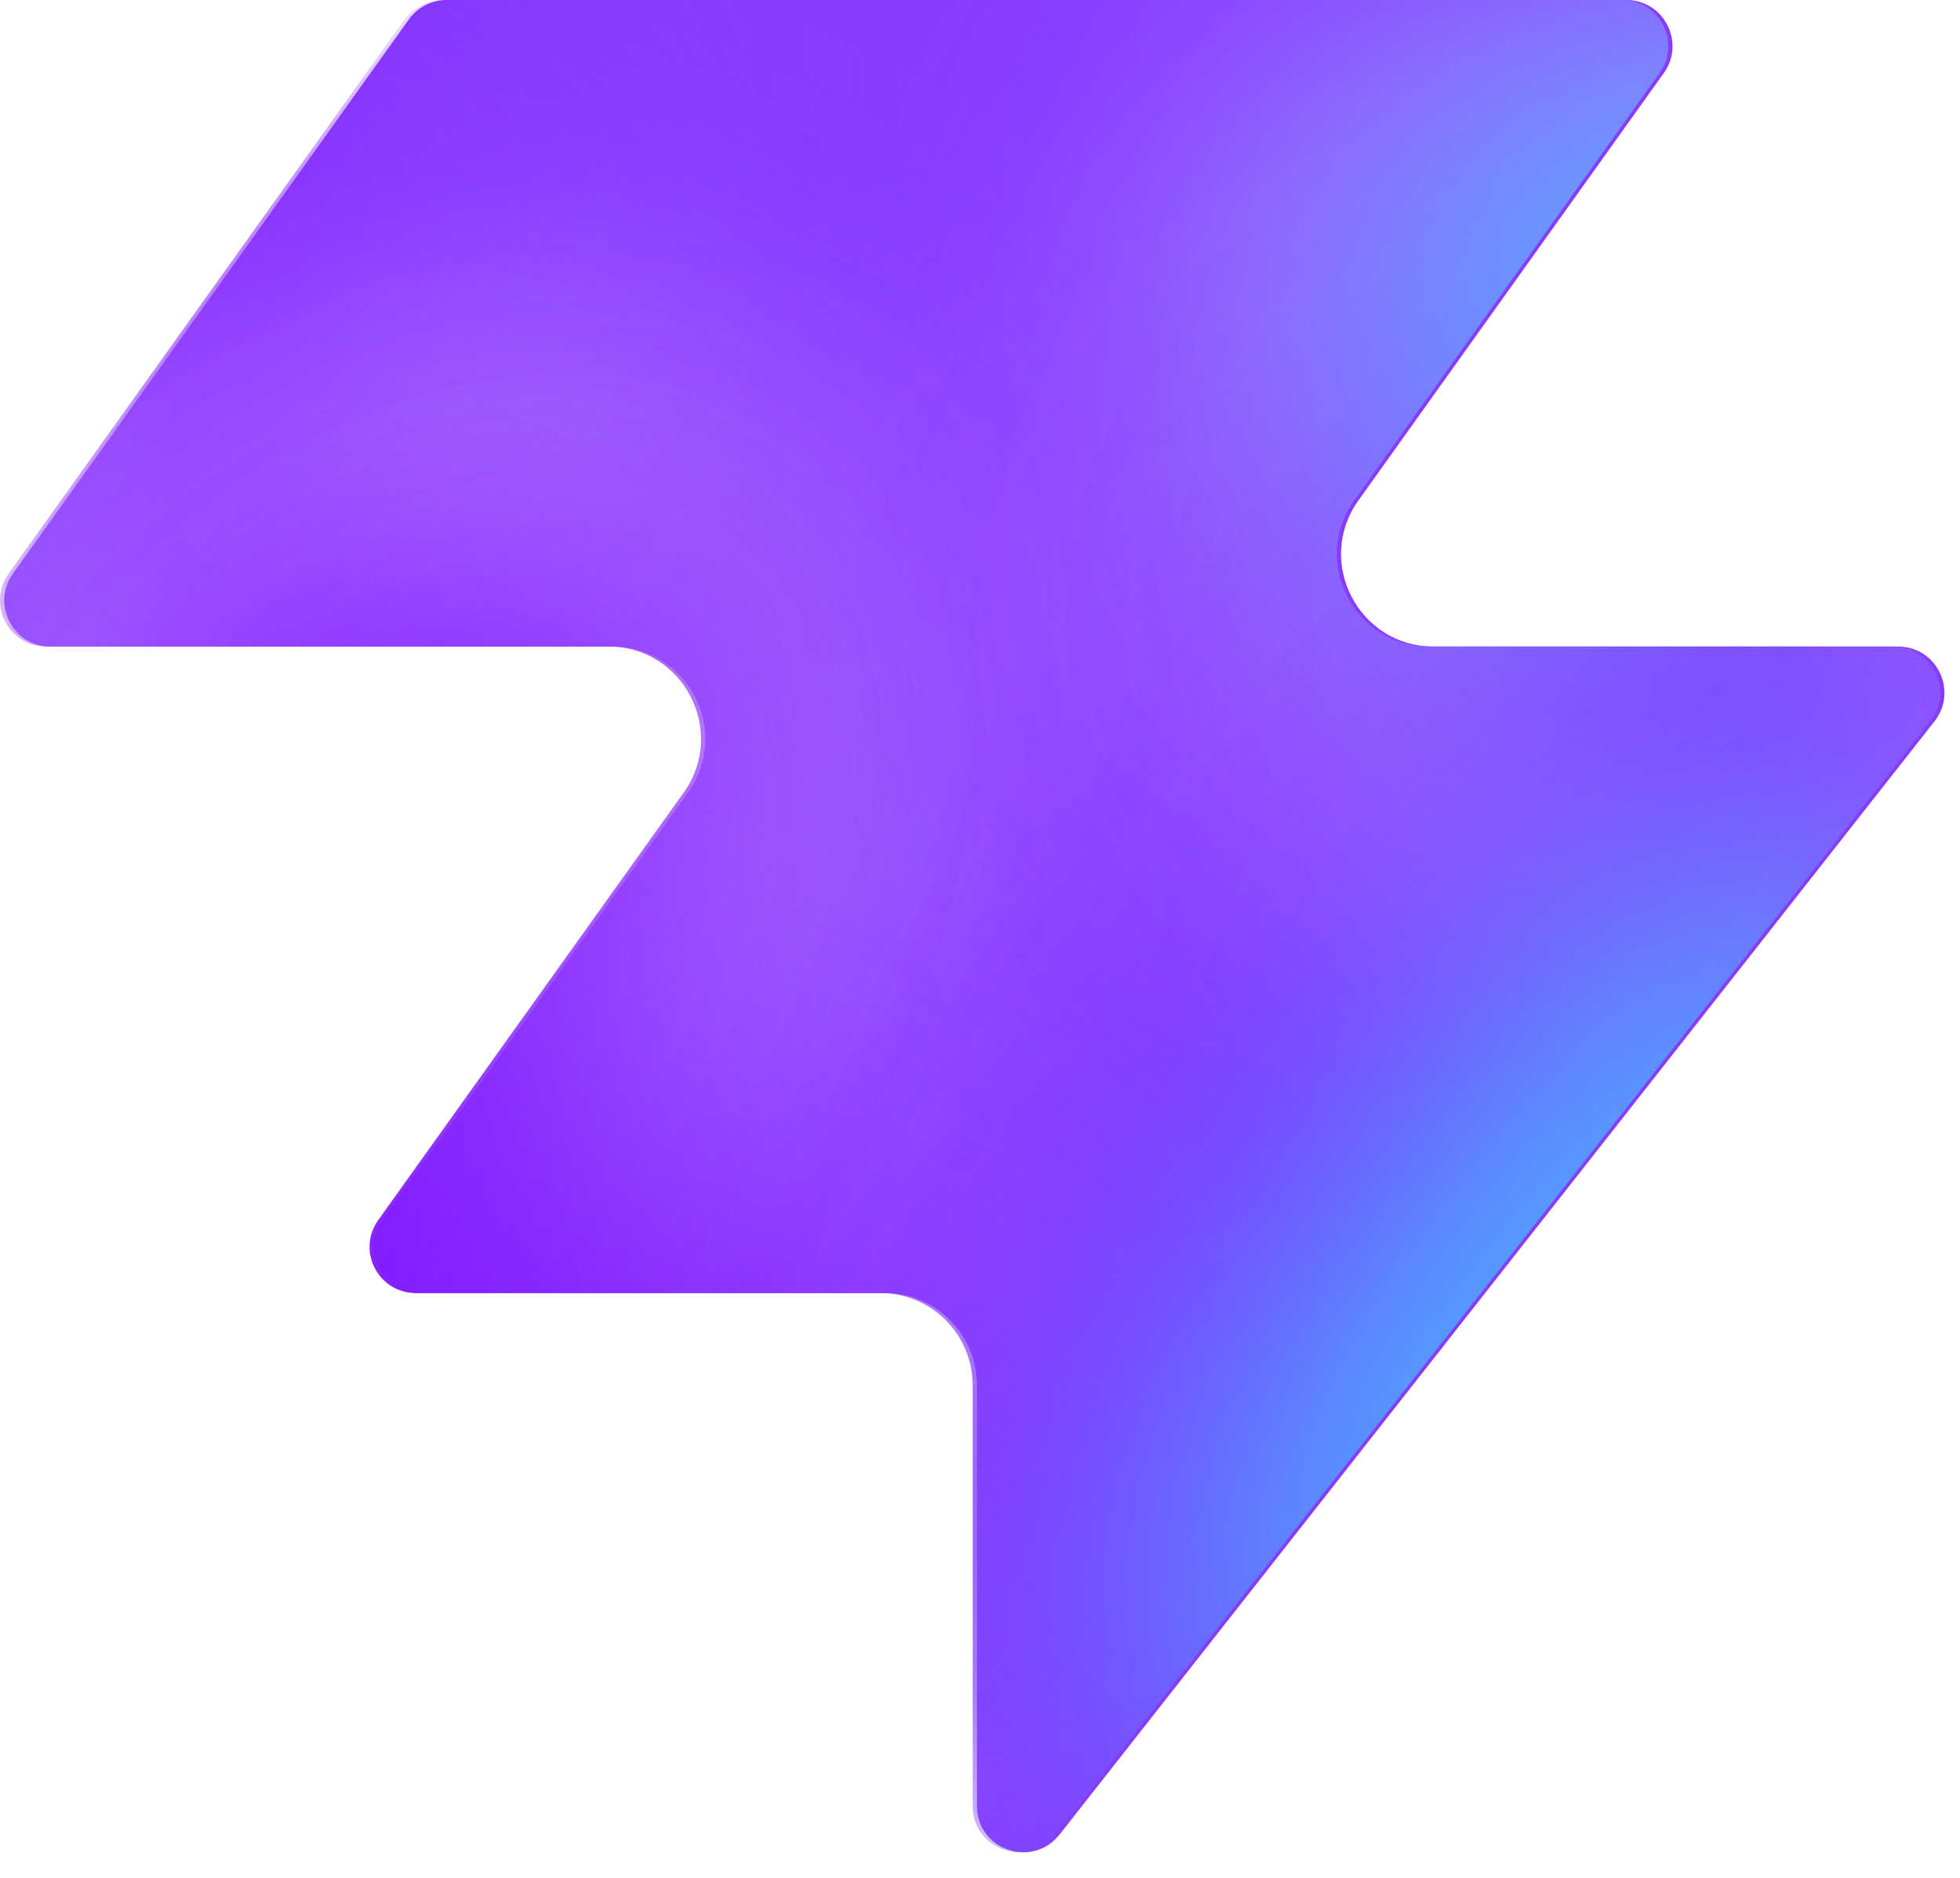
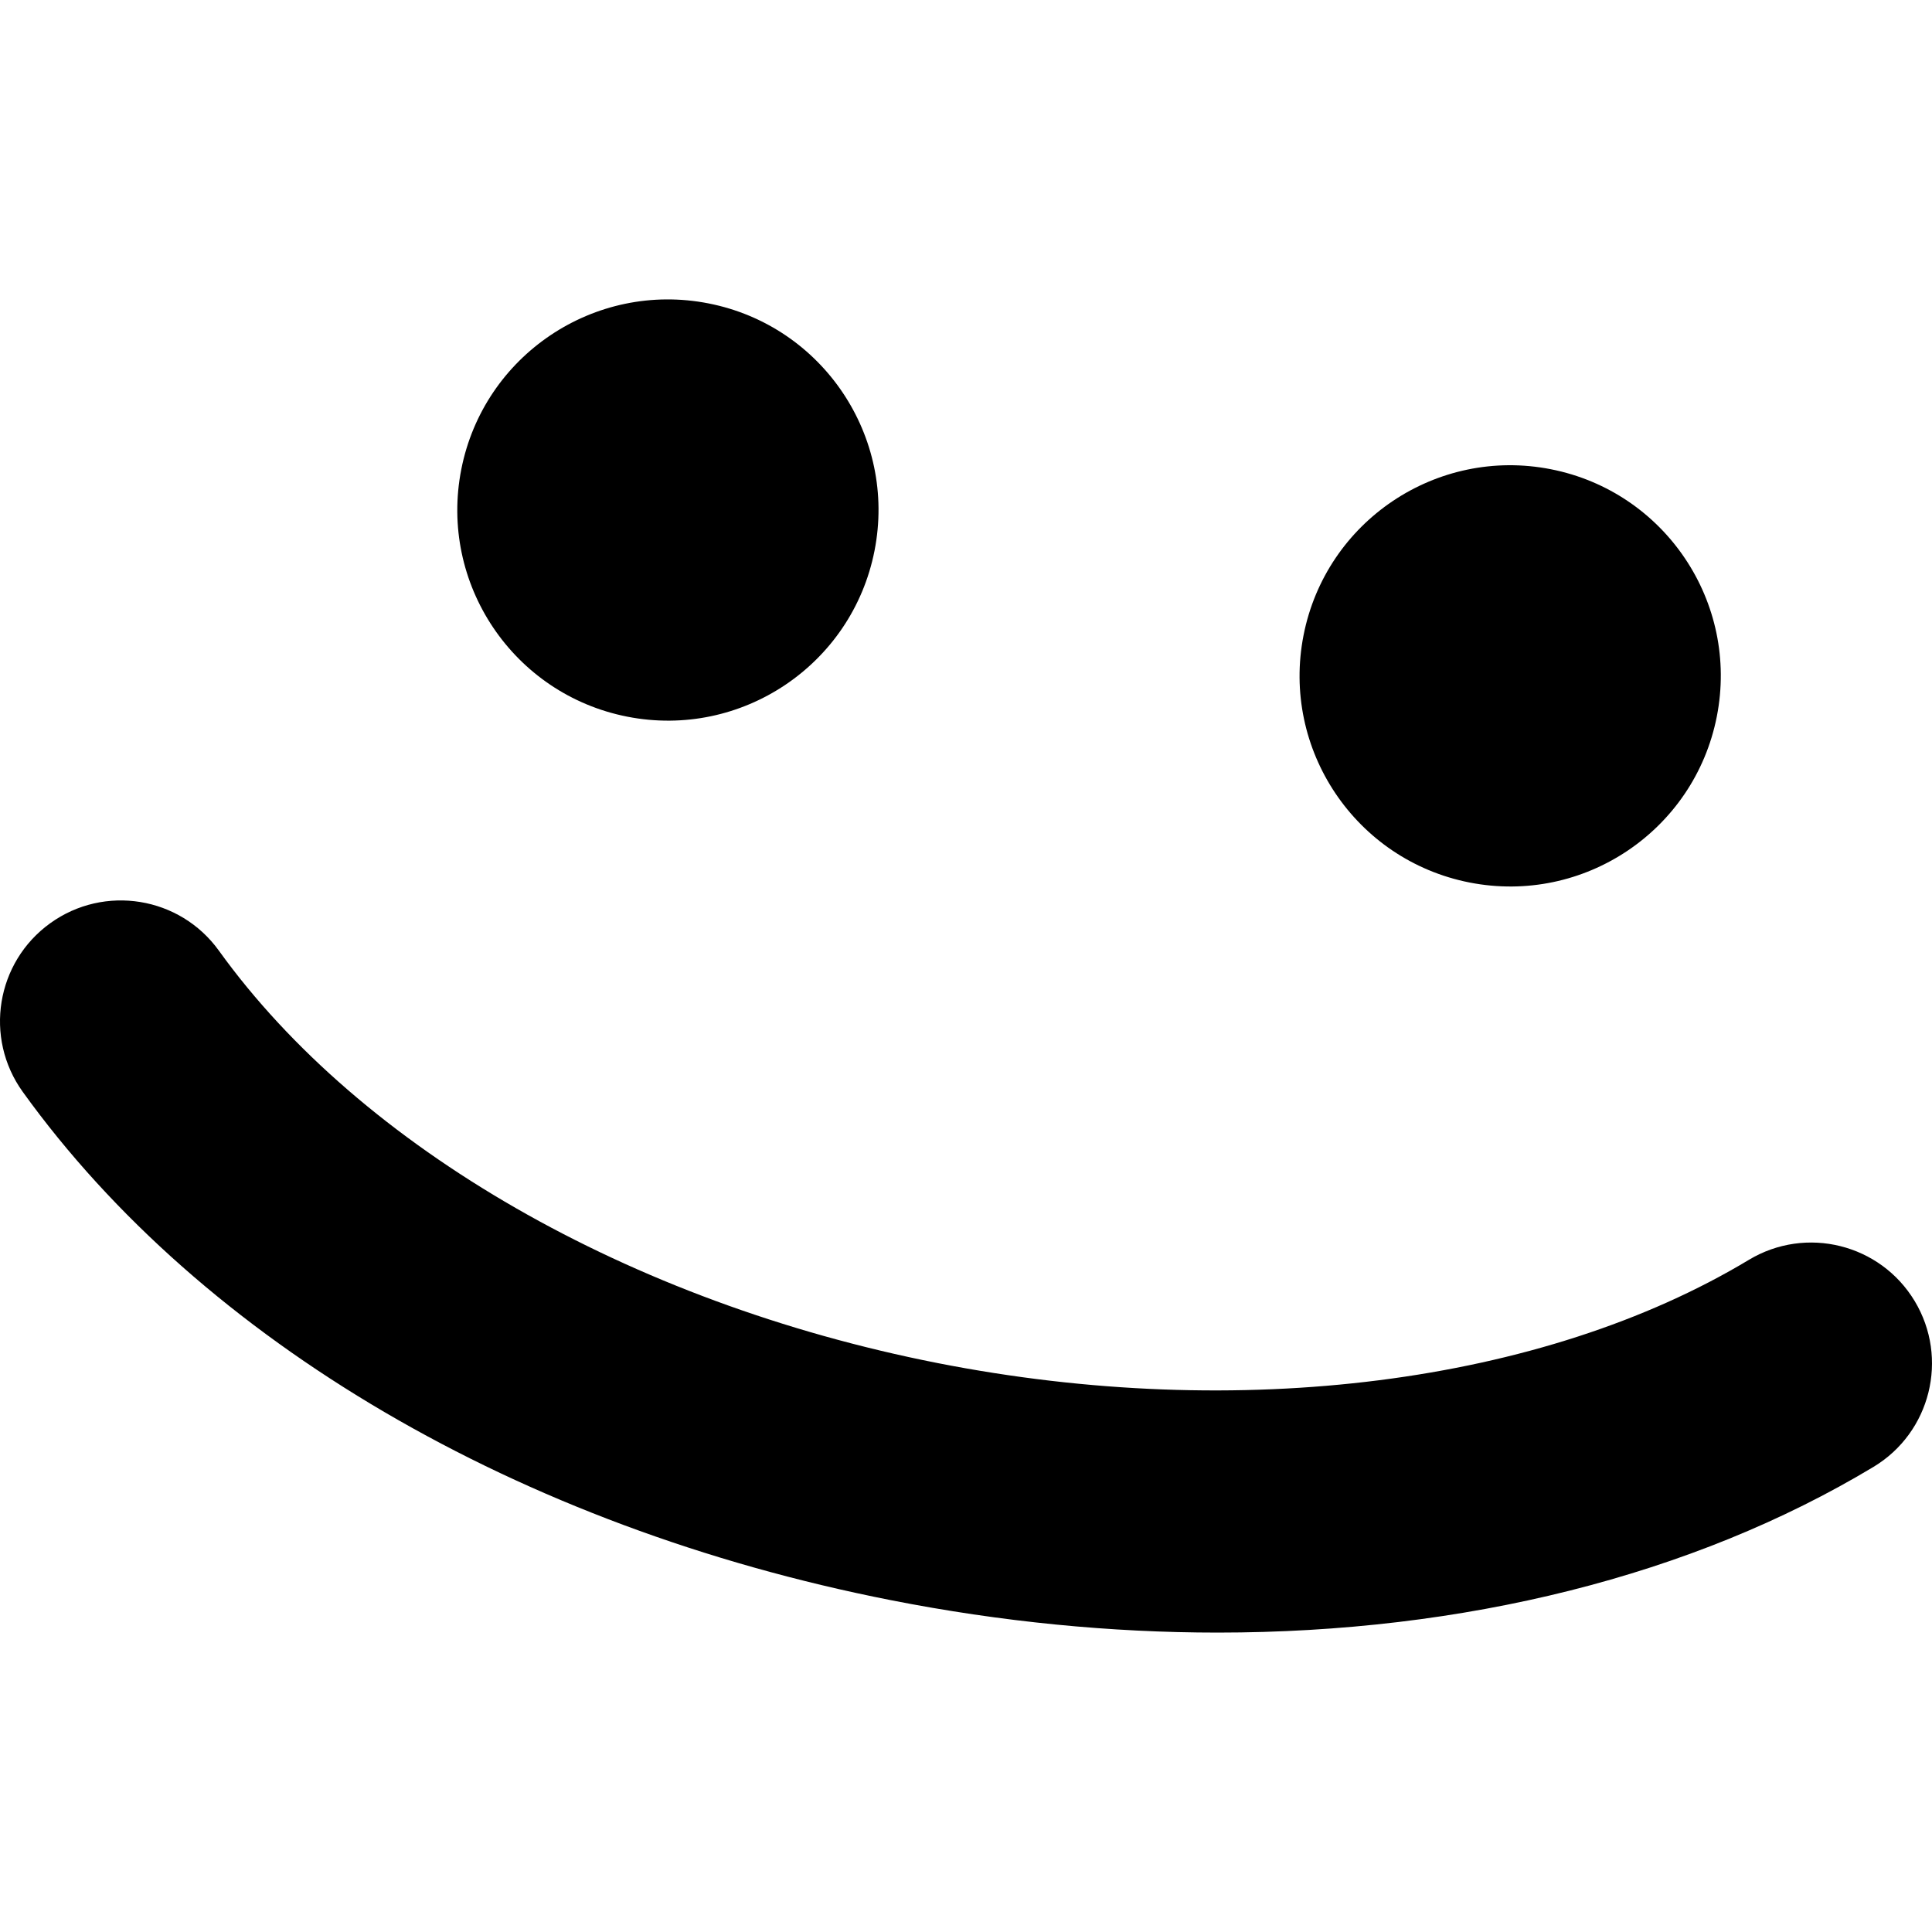
- <svg xmlns="http://www.w3.org/2000/svg" width="48" height="46" fill="none" viewBox="0 0 48 46">
-   <path fill="#863bff" d="M25.946 44.938c-.664.845-2.021.375-2.021-.698V33.937a2.26 2.26 0 0 0-2.262-2.262H10.287c-.92 0-1.456-1.04-.92-1.788l7.48-10.471c1.07-1.497 0-3.578-1.842-3.578H1.237c-.92 0-1.456-1.04-.92-1.788L10.013.474c.214-.297.556-.474.92-.474h28.894c.92 0 1.456 1.04.92 1.788l-7.48 10.471c-1.07 1.498 0 3.579 1.842 3.579h11.377c.943 0 1.473 1.088.89 1.83L25.947 44.94z" style="fill:#863bff;fill:color(display-p3 .525 .23 1);fill-opacity:1" />
-   <mask id="a" width="48" height="46" x="0" y="0" maskUnits="userSpaceOnUse" style="mask-type:alpha">
-     <path fill="#000" d="M25.842 44.938c-.664.844-2.021.375-2.021-.698V33.937a2.26 2.26 0 0 0-2.262-2.262H10.183c-.92 0-1.456-1.04-.92-1.788l7.48-10.471c1.07-1.498 0-3.579-1.842-3.579H1.133c-.92 0-1.456-1.04-.92-1.787L9.91.473c.214-.297.556-.474.92-.474h28.894c.92 0 1.456 1.04.92 1.788l-7.48 10.471c-1.07 1.498 0 3.578 1.842 3.578h11.377c.943 0 1.473 1.088.89 1.832L25.843 44.94z" style="fill:#000;fill-opacity:1" />
-   </mask>
-   <g mask="url(#a)">
-     <g filter="url(#b)">
-       <ellipse cx="5.508" cy="14.704" fill="#ede6ff" rx="5.508" ry="14.704" style="fill:#ede6ff;fill:color(display-p3 .927 .903 1);fill-opacity:1" transform="matrix(.00324 1 1 -.00324 -4.47 31.516)" />
-     </g>
-     <g filter="url(#c)">
-       <ellipse cx="10.399" cy="29.851" fill="#ede6ff" rx="10.399" ry="29.851" style="fill:#ede6ff;fill:color(display-p3 .927 .903 1);fill-opacity:1" transform="matrix(.00324 1 1 -.00324 -39.328 7.883)" />
-     </g>
-     <g filter="url(#d)">
-       <ellipse cx="5.508" cy="30.487" fill="#7e14ff" rx="5.508" ry="30.487" style="fill:#7e14ff;fill:color(display-p3 .492 .077 1);fill-opacity:1" transform="rotate(89.814 -25.913 -14.639)scale(1 -1)" />
-     </g>
-     <g filter="url(#e)">
-       <ellipse cx="5.508" cy="30.599" fill="#7e14ff" rx="5.508" ry="30.599" style="fill:#7e14ff;fill:color(display-p3 .492 .077 1);fill-opacity:1" transform="rotate(89.814 -32.644 -3.334)scale(1 -1)" />
-     </g>
-     <g filter="url(#f)">
-       <ellipse cx="5.508" cy="30.599" fill="#7e14ff" rx="5.508" ry="30.599" style="fill:#7e14ff;fill:color(display-p3 .492 .077 1);fill-opacity:1" transform="matrix(.00324 1 1 -.00324 -34.34 30.47)" />
-     </g>
-     <g filter="url(#g)">
-       <ellipse cx="14.072" cy="22.078" fill="#ede6ff" rx="14.072" ry="22.078" style="fill:#ede6ff;fill:color(display-p3 .927 .903 1);fill-opacity:1" transform="rotate(93.35 24.506 48.493)scale(-1 1)" />
-     </g>
-     <g filter="url(#h)">
-       <ellipse cx="3.47" cy="21.501" fill="#7e14ff" rx="3.47" ry="21.501" style="fill:#7e14ff;fill:color(display-p3 .492 .077 1);fill-opacity:1" transform="rotate(89.009 28.708 47.59)scale(-1 1)" />
-     </g>
-     <g filter="url(#i)">
-       <ellipse cx="3.47" cy="21.501" fill="#7e14ff" rx="3.47" ry="21.501" style="fill:#7e14ff;fill:color(display-p3 .492 .077 1);fill-opacity:1" transform="rotate(89.009 28.708 47.59)scale(-1 1)" />
-     </g>
-     <g filter="url(#j)">
-       <ellipse cx=".387" cy="8.972" fill="#7e14ff" rx="4.407" ry="29.108" style="fill:#7e14ff;fill:color(display-p3 .492 .077 1);fill-opacity:1" transform="rotate(39.51 .387 8.972)" />
-     </g>
-     <g filter="url(#k)">
-       <ellipse cx="47.523" cy="-6.092" fill="#7e14ff" rx="4.407" ry="29.108" style="fill:#7e14ff;fill:color(display-p3 .492 .077 1);fill-opacity:1" transform="rotate(37.892 47.523 -6.092)" />
-     </g>
-     <g filter="url(#l)">
-       <ellipse cx="41.412" cy="6.333" fill="#47bfff" rx="5.971" ry="9.665" style="fill:#47bfff;fill:color(display-p3 .28 .748 1);fill-opacity:1" transform="rotate(37.892 41.412 6.333)" />
-     </g>
-     <g filter="url(#m)">
-       <ellipse cx="-1.879" cy="38.332" fill="#7e14ff" rx="4.407" ry="29.108" style="fill:#7e14ff;fill:color(display-p3 .492 .077 1);fill-opacity:1" transform="rotate(37.892 -1.88 38.332)" />
-     </g>
-     <g filter="url(#n)">
-       <ellipse cx="-1.879" cy="38.332" fill="#7e14ff" rx="4.407" ry="29.108" style="fill:#7e14ff;fill:color(display-p3 .492 .077 1);fill-opacity:1" transform="rotate(37.892 -1.88 38.332)" />
-     </g>
-     <g filter="url(#o)">
-       <ellipse cx="35.651" cy="29.907" fill="#7e14ff" rx="4.407" ry="29.108" style="fill:#7e14ff;fill:color(display-p3 .492 .077 1);fill-opacity:1" transform="rotate(37.892 35.651 29.907)" />
-     </g>
-     <g filter="url(#p)">
-       <ellipse cx="38.418" cy="32.4" fill="#47bfff" rx="5.971" ry="15.297" style="fill:#47bfff;fill:color(display-p3 .28 .748 1);fill-opacity:1" transform="rotate(37.892 38.418 32.4)" />
-     </g>
+ <svg xmlns="http://www.w3.org/2000/svg" fill="#000000" height="800px" width="800px" version="1.1" id="Capa_1" viewBox="0 0 239.831 239.831" xml:space="preserve">
+   <g>
+     <path d="M237.683,161.513c-4.271-7.098-13.486-9.392-20.586-5.12c-25.596,15.399-63.248,20.187-100.725,12.81   c-38.199-7.52-71.543-26.656-89.197-51.187c-4.836-6.724-14.211-8.253-20.936-3.414c-6.725,4.839-8.252,14.213-3.414,20.937   c22.316,31.012,61.592,54.011,107.752,63.098c13.709,2.699,27.342,4.026,40.588,4.026c30.477,0,58.898-7.03,81.396-20.565   C239.659,177.828,241.952,168.611,237.683,161.513z" />
+     <path d="M77.861,88.963c14.162,2.789,27.912-6.435,30.699-20.6c2.789-14.164-6.436-27.91-20.598-30.698   C73.8,34.876,60.05,44.099,57.263,58.263C54.474,72.428,63.701,86.175,77.861,88.963z" />
+     <path d="M182.419,109.55c14.166,2.788,27.91-6.435,30.699-20.601c2.789-14.165-6.432-27.912-20.6-30.7   c-14.162-2.789-27.91,6.435-30.699,20.601C159.031,93.014,168.257,106.761,182.419,109.55z" />
  </g>
-   <defs>
-     <filter id="b" width="60.045" height="41.654" x="-19.77" y="16.149" color-interpolation-filters="sRGB" filterUnits="userSpaceOnUse">
-       <feFlood flood-opacity="0" result="BackgroundImageFix" />
-       <feBlend in="SourceGraphic" in2="BackgroundImageFix" result="shape" />
-       <feGaussianBlur result="effect1_foregroundBlur_2002_17158" stdDeviation="7.659" />
-     </filter>
-     <filter id="c" width="90.34" height="51.437" x="-54.613" y="-7.533" color-interpolation-filters="sRGB" filterUnits="userSpaceOnUse">
-       <feFlood flood-opacity="0" result="BackgroundImageFix" />
-       <feBlend in="SourceGraphic" in2="BackgroundImageFix" result="shape" />
-       <feGaussianBlur result="effect1_foregroundBlur_2002_17158" stdDeviation="7.659" />
-     </filter>
-     <filter id="d" width="79.355" height="29.4" x="-49.64" y="2.03" color-interpolation-filters="sRGB" filterUnits="userSpaceOnUse">
-       <feFlood flood-opacity="0" result="BackgroundImageFix" />
-       <feBlend in="SourceGraphic" in2="BackgroundImageFix" result="shape" />
-       <feGaussianBlur result="effect1_foregroundBlur_2002_17158" stdDeviation="4.596" />
-     </filter>
-     <filter id="e" width="79.579" height="29.4" x="-45.045" y="20.029" color-interpolation-filters="sRGB" filterUnits="userSpaceOnUse">
-       <feFlood flood-opacity="0" result="BackgroundImageFix" />
-       <feBlend in="SourceGraphic" in2="BackgroundImageFix" result="shape" />
-       <feGaussianBlur result="effect1_foregroundBlur_2002_17158" stdDeviation="4.596" />
-     </filter>
-     <filter id="f" width="79.579" height="29.4" x="-43.513" y="21.178" color-interpolation-filters="sRGB" filterUnits="userSpaceOnUse">
-       <feFlood flood-opacity="0" result="BackgroundImageFix" />
-       <feBlend in="SourceGraphic" in2="BackgroundImageFix" result="shape" />
-       <feGaussianBlur result="effect1_foregroundBlur_2002_17158" stdDeviation="4.596" />
-     </filter>
-     <filter id="g" width="74.749" height="58.852" x="15.756" y="-17.901" color-interpolation-filters="sRGB" filterUnits="userSpaceOnUse">
-       <feFlood flood-opacity="0" result="BackgroundImageFix" />
-       <feBlend in="SourceGraphic" in2="BackgroundImageFix" result="shape" />
-       <feGaussianBlur result="effect1_foregroundBlur_2002_17158" stdDeviation="7.659" />
-     </filter>
-     <filter id="h" width="61.377" height="25.362" x="23.548" y="2.284" color-interpolation-filters="sRGB" filterUnits="userSpaceOnUse">
-       <feFlood flood-opacity="0" result="BackgroundImageFix" />
-       <feBlend in="SourceGraphic" in2="BackgroundImageFix" result="shape" />
-       <feGaussianBlur result="effect1_foregroundBlur_2002_17158" stdDeviation="4.596" />
-     </filter>
-     <filter id="i" width="61.377" height="25.362" x="23.548" y="2.284" color-interpolation-filters="sRGB" filterUnits="userSpaceOnUse">
-       <feFlood flood-opacity="0" result="BackgroundImageFix" />
-       <feBlend in="SourceGraphic" in2="BackgroundImageFix" result="shape" />
-       <feGaussianBlur result="effect1_foregroundBlur_2002_17158" stdDeviation="4.596" />
-     </filter>
-     <filter id="j" width="56.045" height="63.649" x="-27.636" y="-22.853" color-interpolation-filters="sRGB" filterUnits="userSpaceOnUse">
-       <feFlood flood-opacity="0" result="BackgroundImageFix" />
-       <feBlend in="SourceGraphic" in2="BackgroundImageFix" result="shape" />
-       <feGaussianBlur result="effect1_foregroundBlur_2002_17158" stdDeviation="4.596" />
-     </filter>
-     <filter id="k" width="54.814" height="64.646" x="20.116" y="-38.415" color-interpolation-filters="sRGB" filterUnits="userSpaceOnUse">
-       <feFlood flood-opacity="0" result="BackgroundImageFix" />
-       <feBlend in="SourceGraphic" in2="BackgroundImageFix" result="shape" />
-       <feGaussianBlur result="effect1_foregroundBlur_2002_17158" stdDeviation="4.596" />
-     </filter>
-     <filter id="l" width="33.541" height="35.313" x="24.641" y="-11.323" color-interpolation-filters="sRGB" filterUnits="userSpaceOnUse">
-       <feFlood flood-opacity="0" result="BackgroundImageFix" />
-       <feBlend in="SourceGraphic" in2="BackgroundImageFix" result="shape" />
-       <feGaussianBlur result="effect1_foregroundBlur_2002_17158" stdDeviation="4.596" />
-     </filter>
-     <filter id="m" width="54.814" height="64.646" x="-29.286" y="6.009" color-interpolation-filters="sRGB" filterUnits="userSpaceOnUse">
-       <feFlood flood-opacity="0" result="BackgroundImageFix" />
-       <feBlend in="SourceGraphic" in2="BackgroundImageFix" result="shape" />
-       <feGaussianBlur result="effect1_foregroundBlur_2002_17158" stdDeviation="4.596" />
-     </filter>
-     <filter id="n" width="54.814" height="64.646" x="-29.286" y="6.009" color-interpolation-filters="sRGB" filterUnits="userSpaceOnUse">
-       <feFlood flood-opacity="0" result="BackgroundImageFix" />
-       <feBlend in="SourceGraphic" in2="BackgroundImageFix" result="shape" />
-       <feGaussianBlur result="effect1_foregroundBlur_2002_17158" stdDeviation="4.596" />
-     </filter>
-     <filter id="o" width="54.814" height="64.646" x="8.244" y="-2.416" color-interpolation-filters="sRGB" filterUnits="userSpaceOnUse">
-       <feFlood flood-opacity="0" result="BackgroundImageFix" />
-       <feBlend in="SourceGraphic" in2="BackgroundImageFix" result="shape" />
-       <feGaussianBlur result="effect1_foregroundBlur_2002_17158" stdDeviation="4.596" />
-     </filter>
-     <filter id="p" width="39.409" height="43.623" x="18.713" y="10.588" color-interpolation-filters="sRGB" filterUnits="userSpaceOnUse">
-       <feFlood flood-opacity="0" result="BackgroundImageFix" />
-       <feBlend in="SourceGraphic" in2="BackgroundImageFix" result="shape" />
-       <feGaussianBlur result="effect1_foregroundBlur_2002_17158" stdDeviation="4.596" />
-     </filter>
-   </defs>
</svg>
